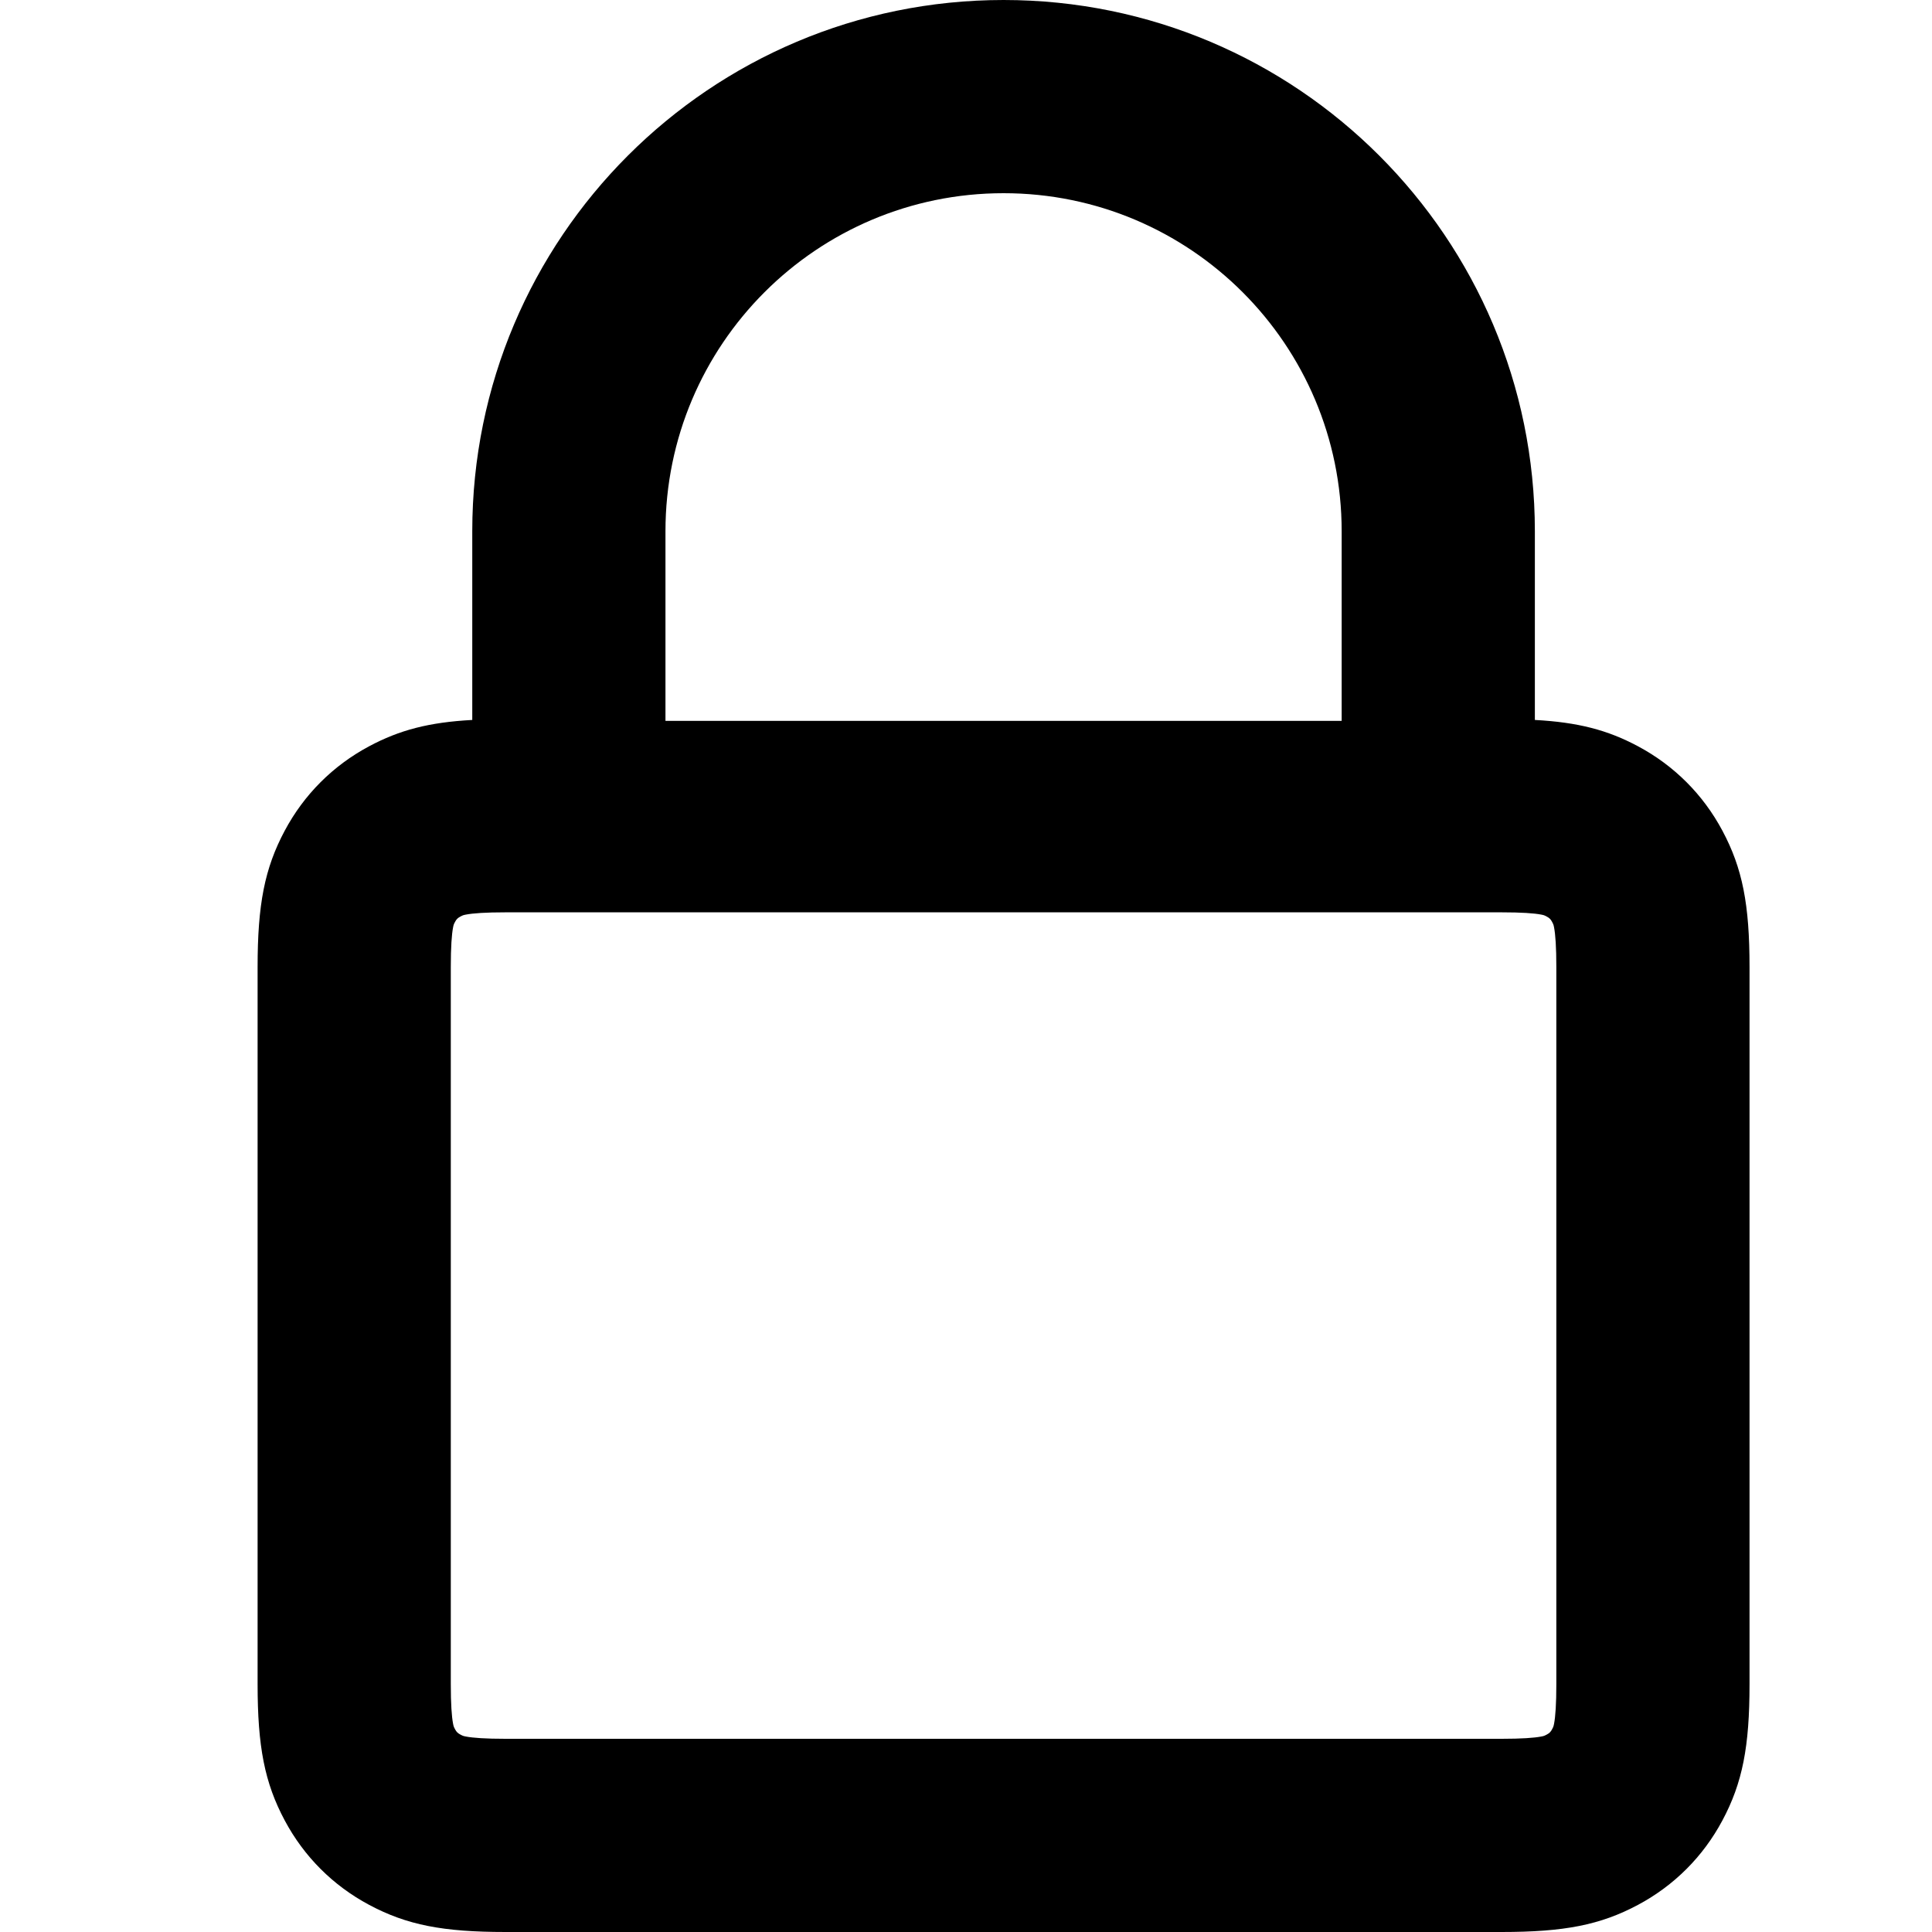
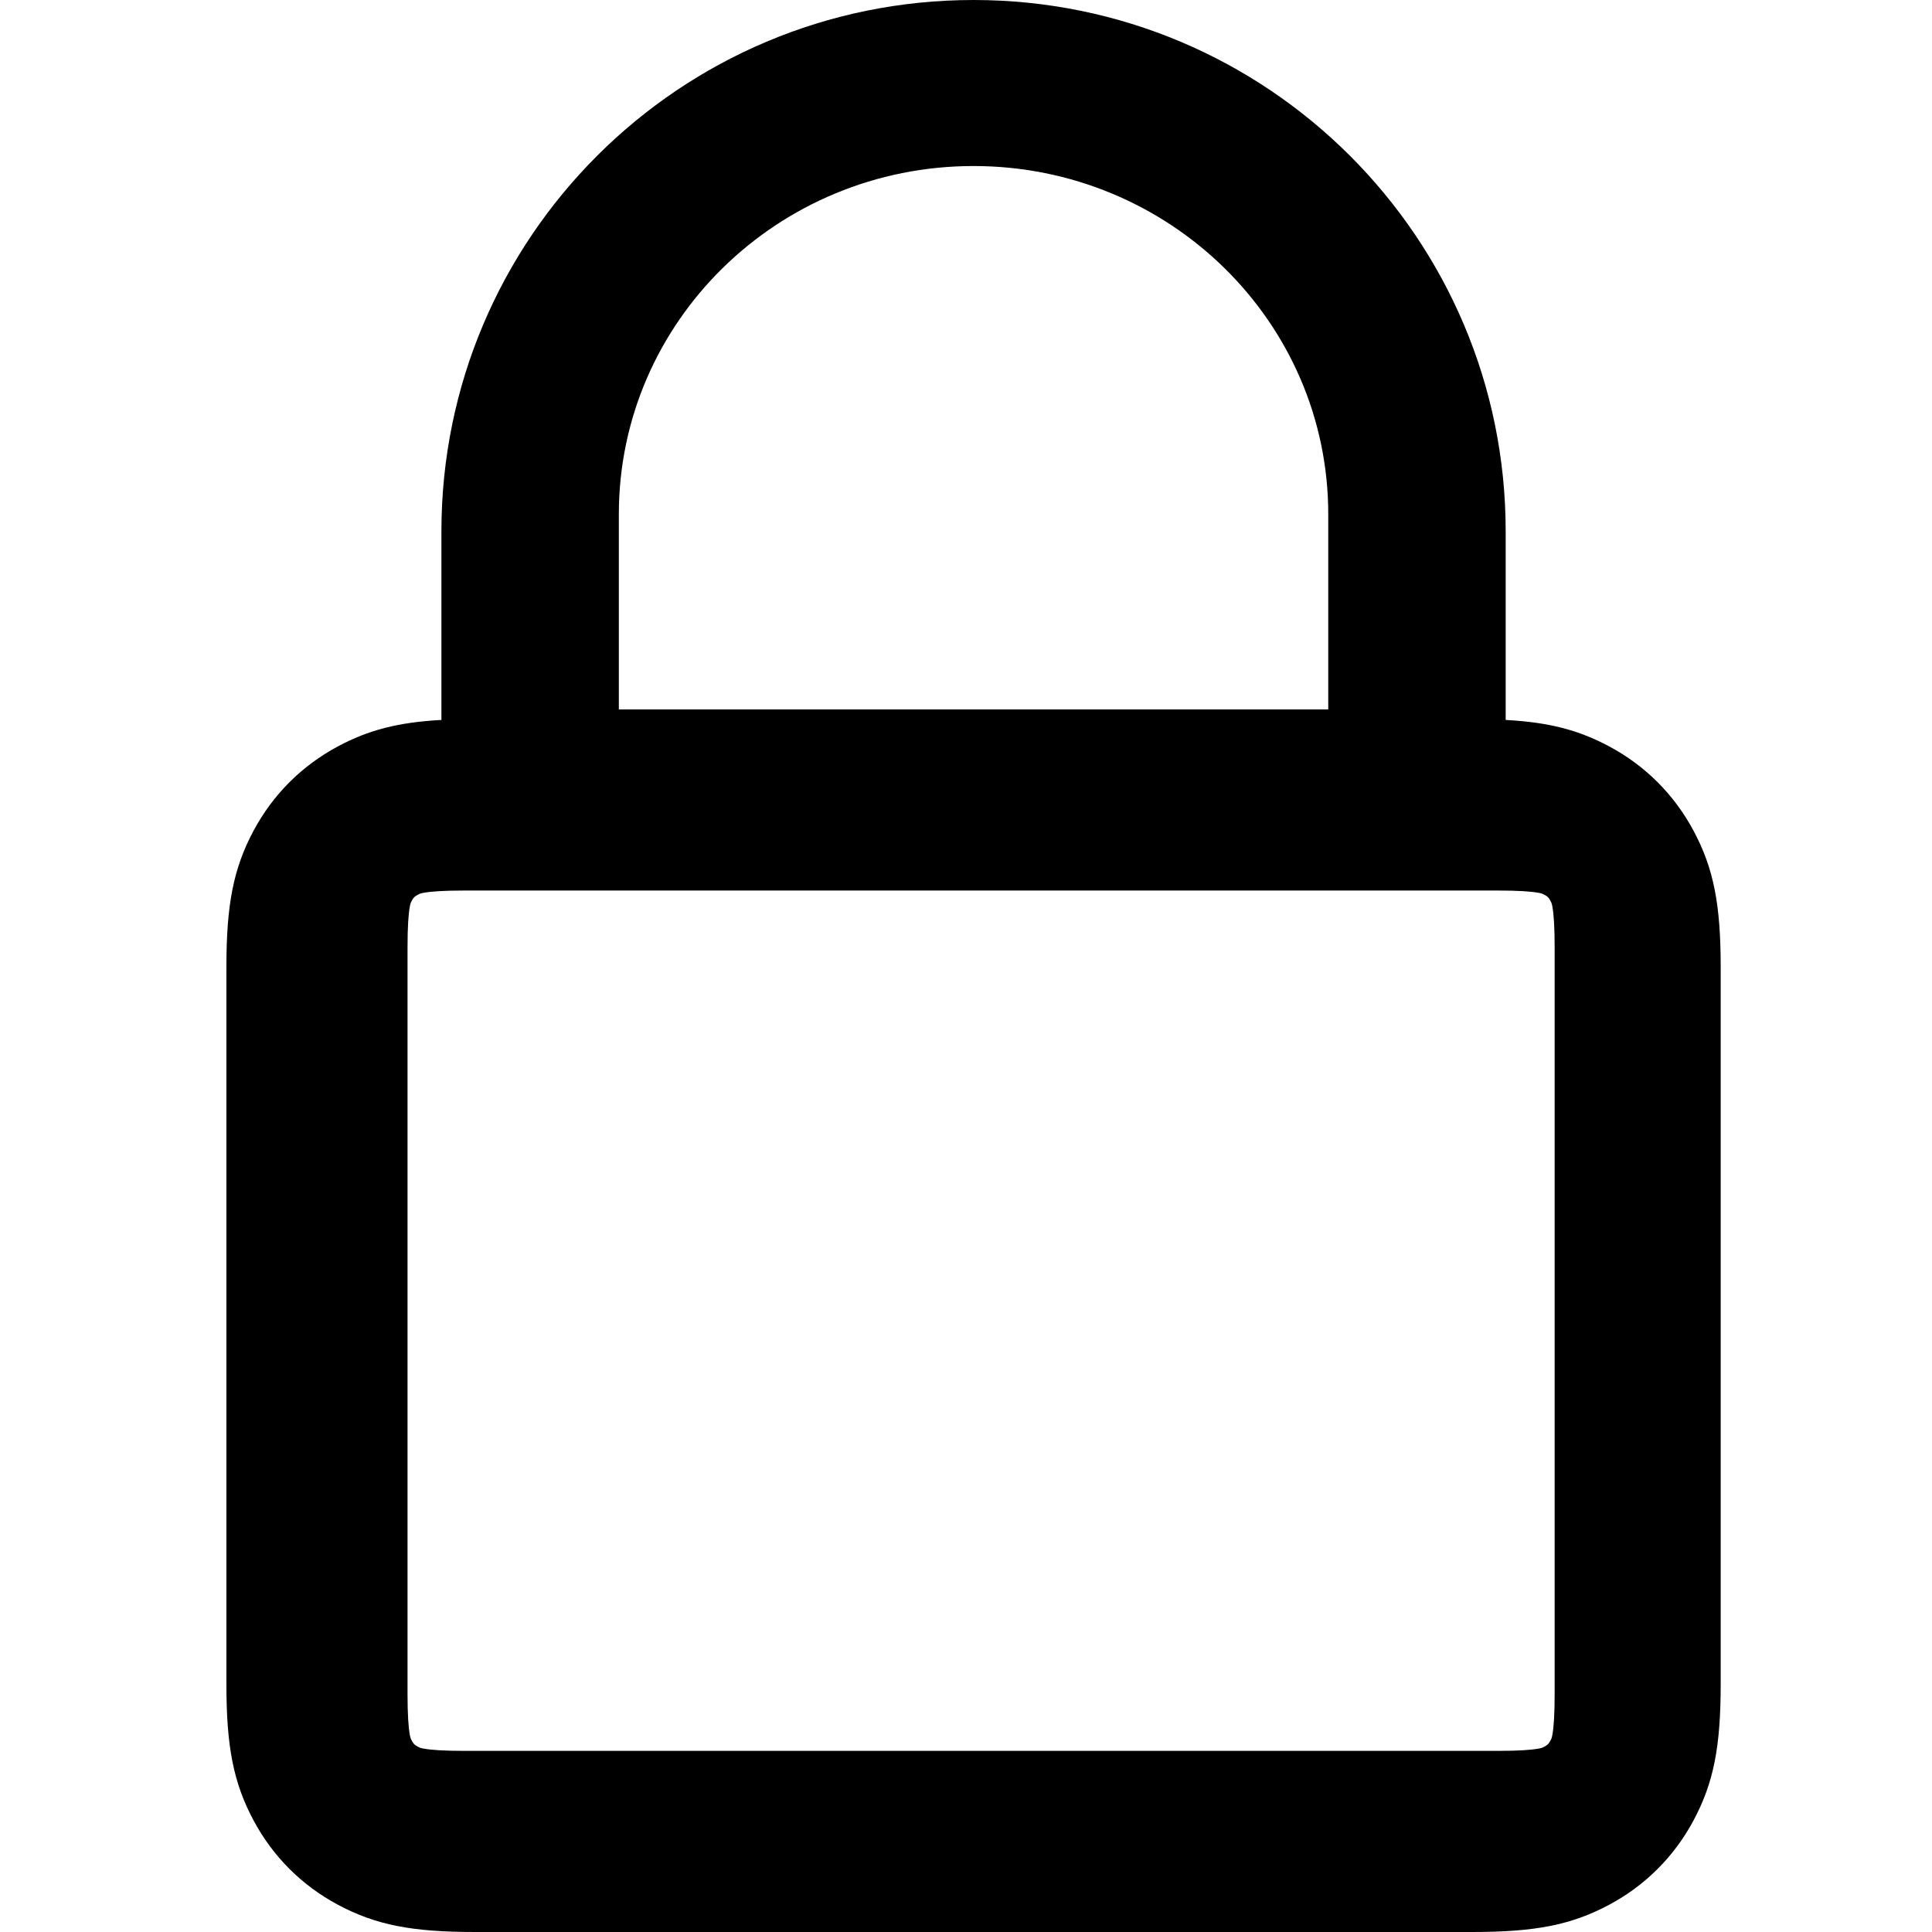
- <svg xmlns="http://www.w3.org/2000/svg" width="180px" height="180px" viewBox="0 0 180 180" version="1.1">
+ <svg xmlns="http://www.w3.org/2000/svg" width="128px" height="128px" viewBox="0 0 128 128" version="1.1">
  <defs />
  <g id="iconos" stroke="none" stroke-width="1" fill="none" fill-rule="evenodd">
    <g id="lock" fill-rule="nonzero" fill="#000000">
-       <path d="M143,67.076 L143,67.076 C147.026,67.295 149.773,68.012 152.617,69.533 C155.978,71.33 158.67,74.022 160.467,77.383 C162.349,80.902 163,84.272 163,90.101 L163,156.899 C163,162.728 162.349,166.098 160.467,169.617 C158.67,172.978 155.978,175.67 152.617,177.467 C149.098,179.349 145.728,180 139.899,180 L47.101,180 C41.272,180 37.902,179.349 34.383,177.467 C31.022,175.67 28.33,172.978 26.533,169.617 C24.651,166.098 24,162.728 24,156.899 L24,90.101 C24,84.272 24.651,80.902 26.533,77.383 C28.33,74.022 31.022,71.33 34.383,69.533 C37.227,68.012 39.974,67.295 44,67.076 L44,49.5 C44,22.162 66.162,4.34220561e-15 93.5,0 C120.838,-4.34220561e-15 143,22.162 143,49.5 L143,67.076 Z M47.101,85 C45.237,85 44.073,85.083 43.404,85.212 C43.157,85.26 43.117,85.274 42.872,85.406 C42.648,85.525 42.525,85.648 42.406,85.872 C42.274,86.117 42.26,86.157 42.212,86.404 C42.083,87.073 42,88.237 42,90.101 L42,156.899 C42,158.763 42.083,159.927 42.212,160.596 C42.26,160.843 42.274,160.883 42.406,161.128 C42.525,161.352 42.648,161.475 42.872,161.594 C43.117,161.726 43.157,161.74 43.404,161.788 C44.073,161.917 45.237,162 47.101,162 L139.899,162 C141.763,162 142.927,161.917 143.596,161.788 C143.843,161.74 143.883,161.726 144.128,161.594 C144.352,161.475 144.475,161.352 144.594,161.128 C144.726,160.883 144.74,160.843 144.788,160.596 C144.917,159.927 145,158.763 145,156.899 L145,90.101 C145,88.237 144.917,87.073 144.788,86.404 C144.74,86.157 144.726,86.117 144.594,85.872 C144.475,85.648 144.352,85.525 144.128,85.406 C143.883,85.274 143.843,85.26 143.596,85.212 C142.927,85.083 141.763,85 139.899,85 L47.101,85 Z M125,67.16 L125,49.5 C125,32.103 110.897,18 93.5,18 C76.103,18 62,32.103 62,49.5 L62,67.16 L125,67.16 Z" id="Combined-Shape" />
+       <path d="M99.755,47.698 L99.755,47.698 C102.623,47.854 104.579,48.364 106.605,49.446 C108.999,50.724 110.916,52.638 112.196,55.028 C113.537,57.531 114,59.927 114,64.072 L114,111.572 C114,115.718 113.537,118.114 112.196,120.617 C110.916,123.007 108.999,124.921 106.605,126.199 C104.098,127.537 101.698,128 97.547,128 L31.453,128 C27.302,128 24.902,127.537 22.395,126.199 C20.001,124.921 18.084,123.007 16.804,120.617 C15.463,118.114 15,115.718 15,111.572 L15,64.072 C15,59.927 15.463,57.531 16.804,55.028 C18.084,52.638 20.001,50.724 22.395,49.446 C24.421,48.364 26.377,47.854 29.245,47.698 L29.245,35.2 C29.245,15.76 45.029,3.08779065e-15 64.5,0 C83.971,-3.08779065e-15 99.755,15.76 99.755,35.2 L99.755,47.698 Z M30.764,59 C29.388,59 28.53,59.061 28.036,59.157 C27.854,59.192 27.824,59.203 27.643,59.3 C27.478,59.389 27.388,59.479 27.299,59.645 C27.202,59.827 27.192,59.857 27.156,60.04 C27.061,60.535 27,61.396 27,62.776 L27,112.224 C27,113.604 27.061,114.465 27.156,114.96 C27.192,115.143 27.202,115.173 27.299,115.355 C27.388,115.521 27.478,115.611 27.643,115.7 C27.824,115.797 27.854,115.808 28.036,115.843 C28.53,115.939 29.388,116 30.764,116 L99.236,116 C100.612,116 101.47,115.939 101.964,115.843 C102.146,115.808 102.176,115.797 102.357,115.7 C102.522,115.611 102.612,115.521 102.701,115.355 C102.798,115.173 102.808,115.143 102.844,114.96 C102.939,114.465 103,113.604 103,112.224 L103,62.776 C103,61.396 102.939,60.535 102.844,60.04 C102.808,59.857 102.798,59.827 102.701,59.645 C102.612,59.479 102.522,59.389 102.357,59.3 C102.176,59.203 102.146,59.192 101.964,59.157 C101.47,59.061 100.612,59 99.236,59 L30.764,59 Z M88,47 L88,34.067 C88,21.328 77.479,11 64.5,11 C51.521,11 41,21.328 41,34.067 L41,47 L88,47 Z" id="Combined-Shape" />
    </g>
  </g>
</svg>
